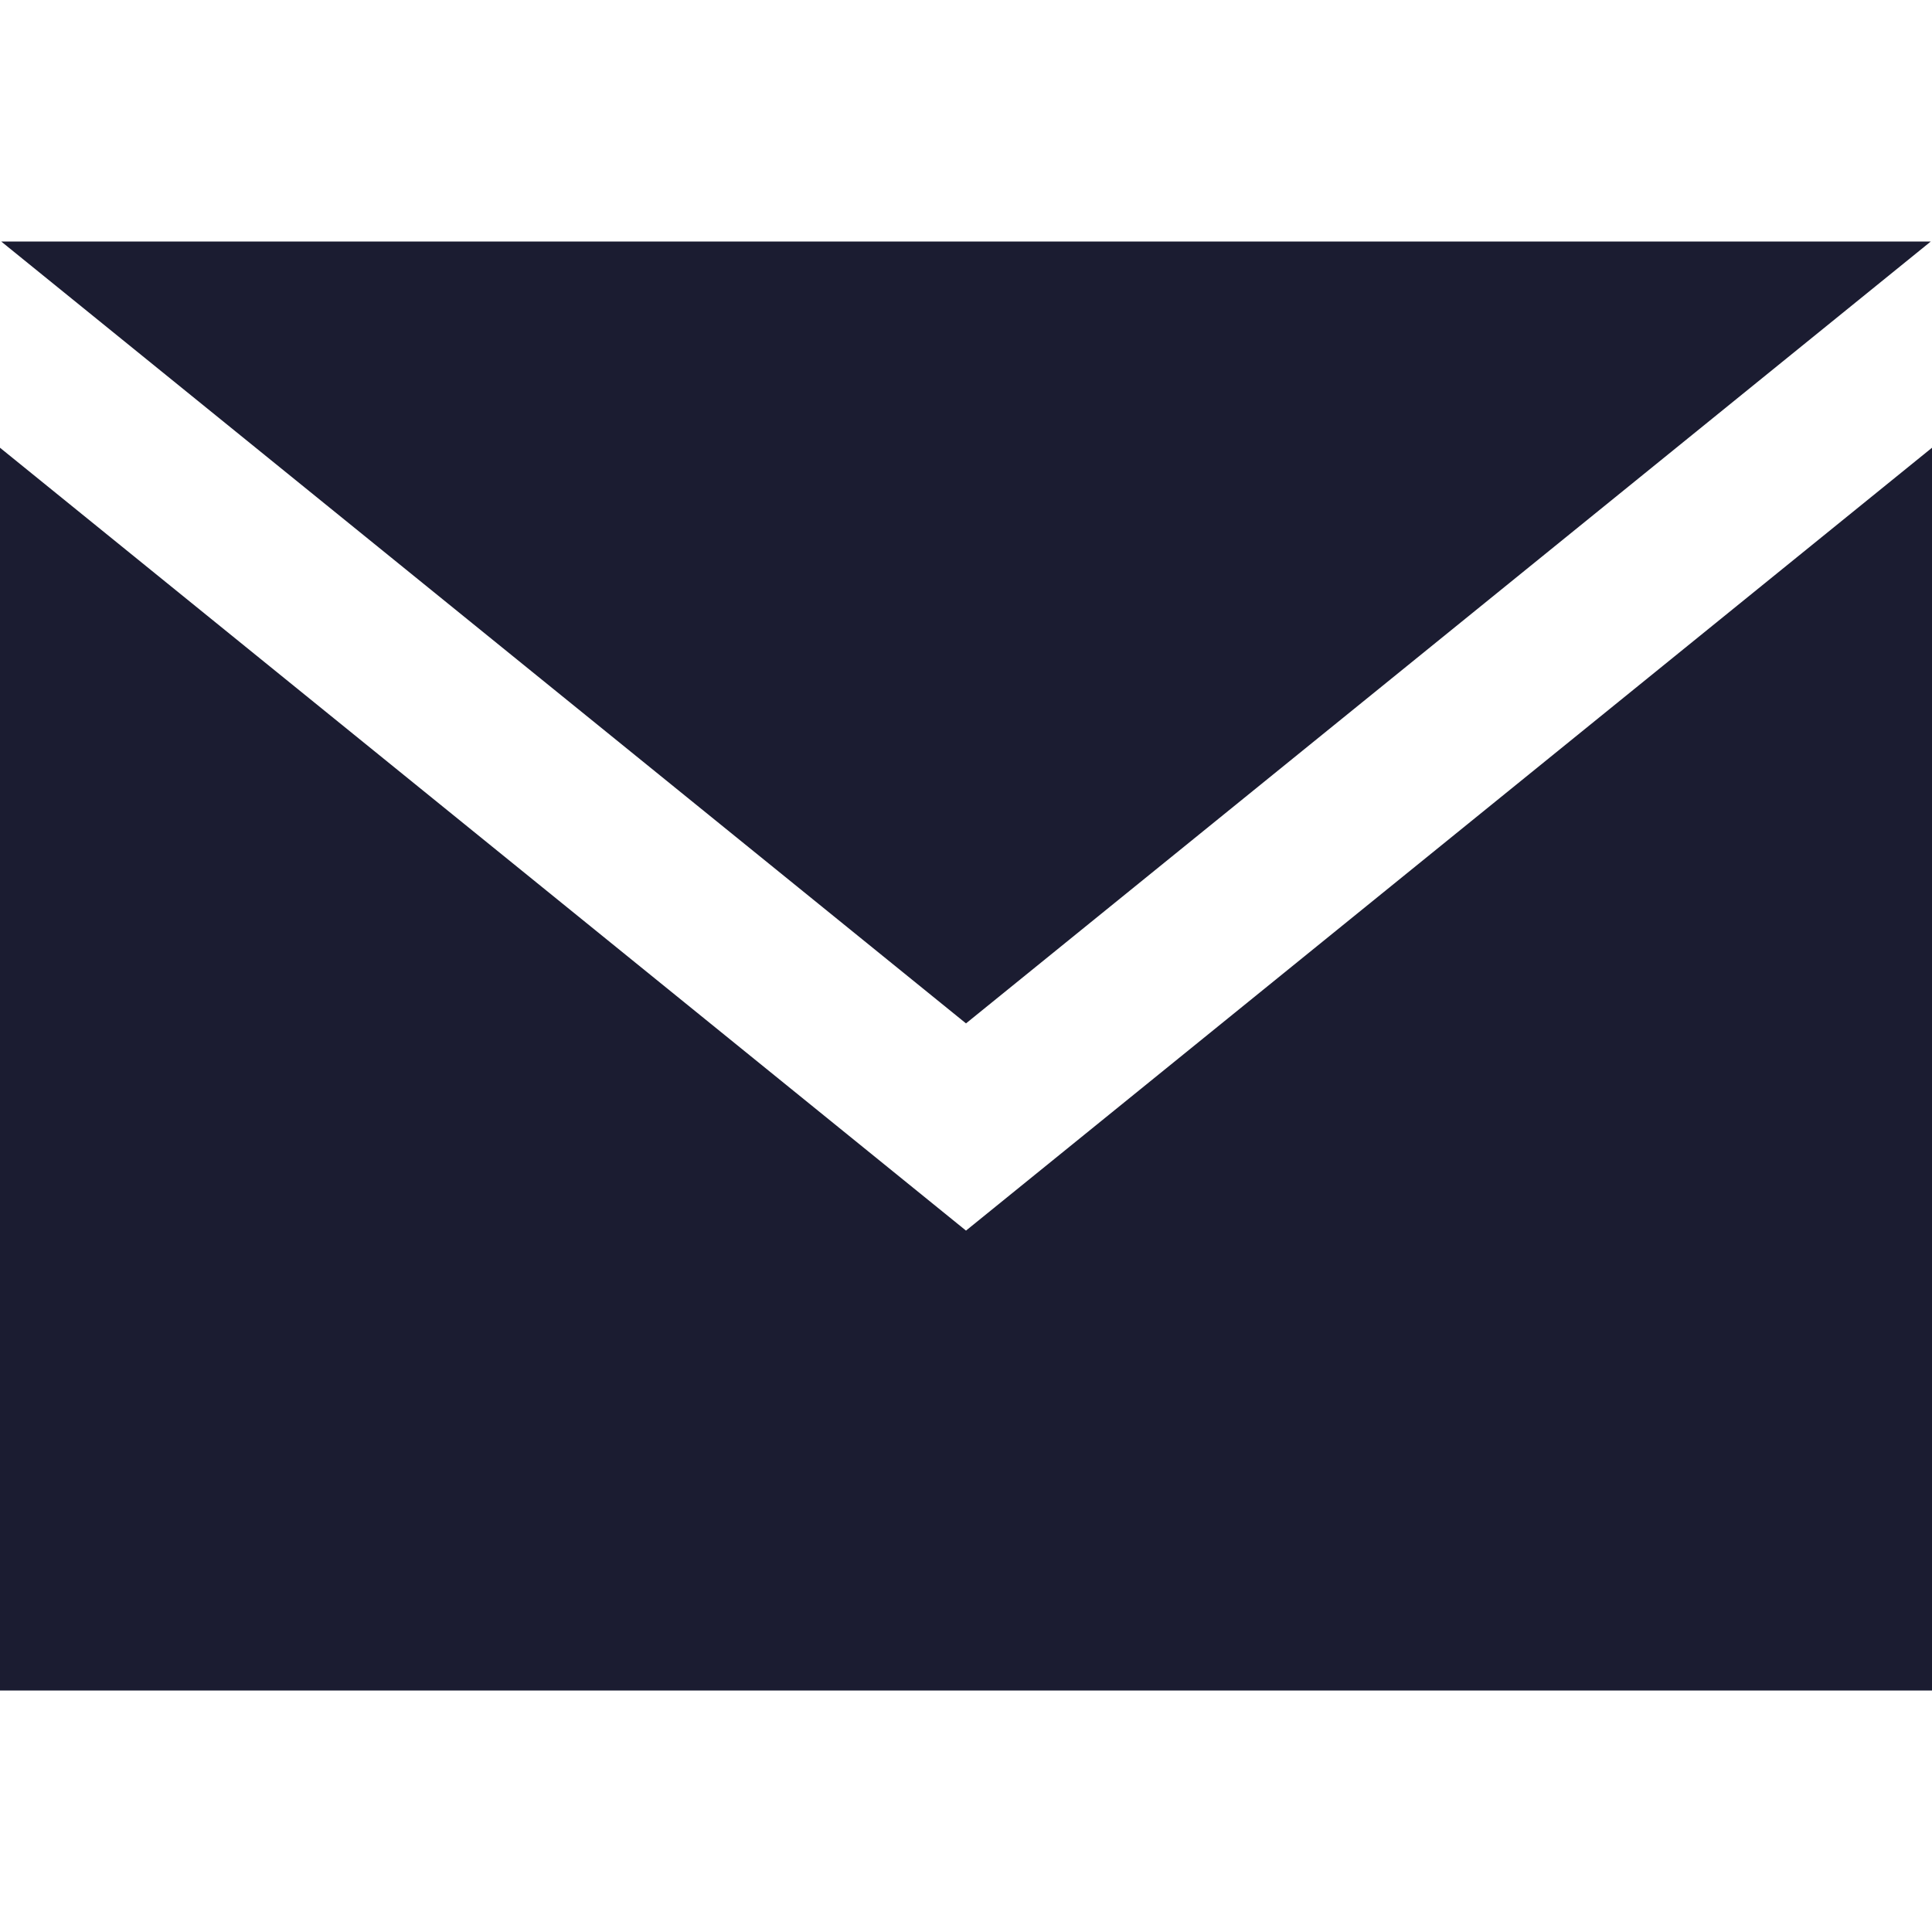
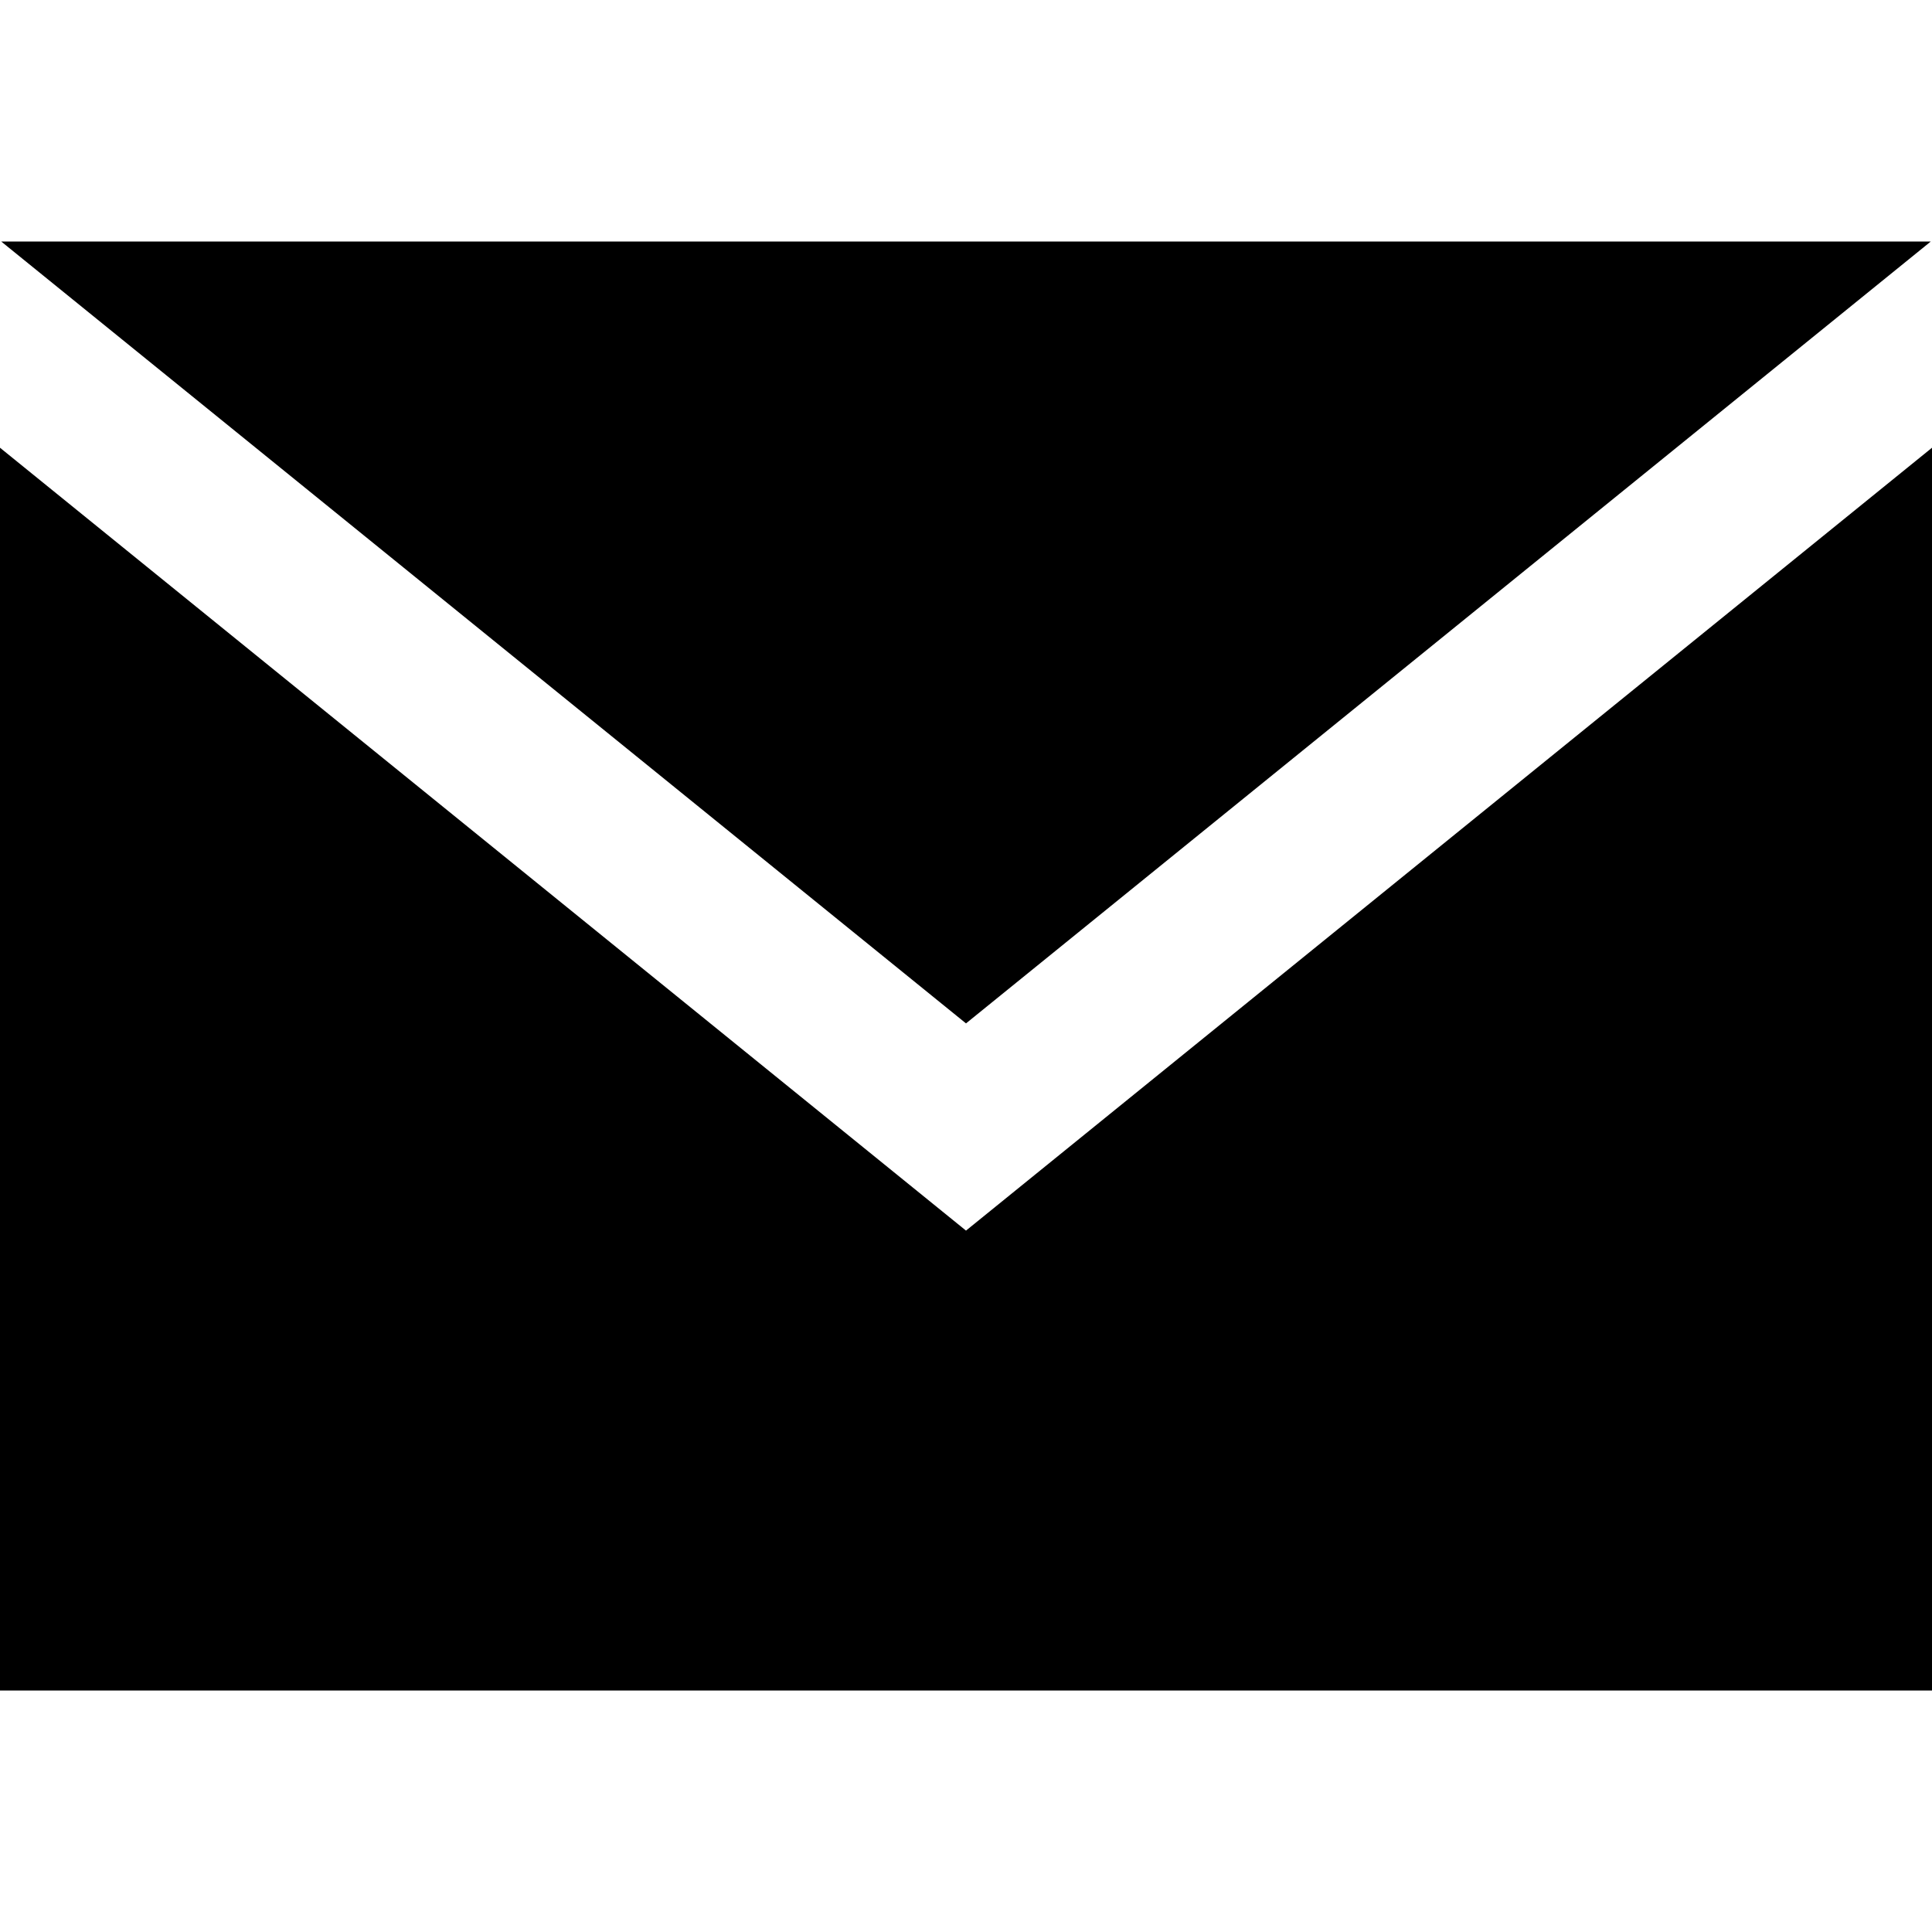
- <svg xmlns="http://www.w3.org/2000/svg" width="100%" height="100%" viewBox="0 0 24 24" fill="#1b1c31">
+ <svg xmlns="http://www.w3.org/2000/svg" width="100%" height="100%" viewBox="0 0 24 24" fill="currentColor">
  <path d="M12 12.713l-11.985-9.713h23.97l-11.985 9.713zm0 2.574l-12-9.725v15.438h24v-15.438l-12 9.725z" />
</svg>
